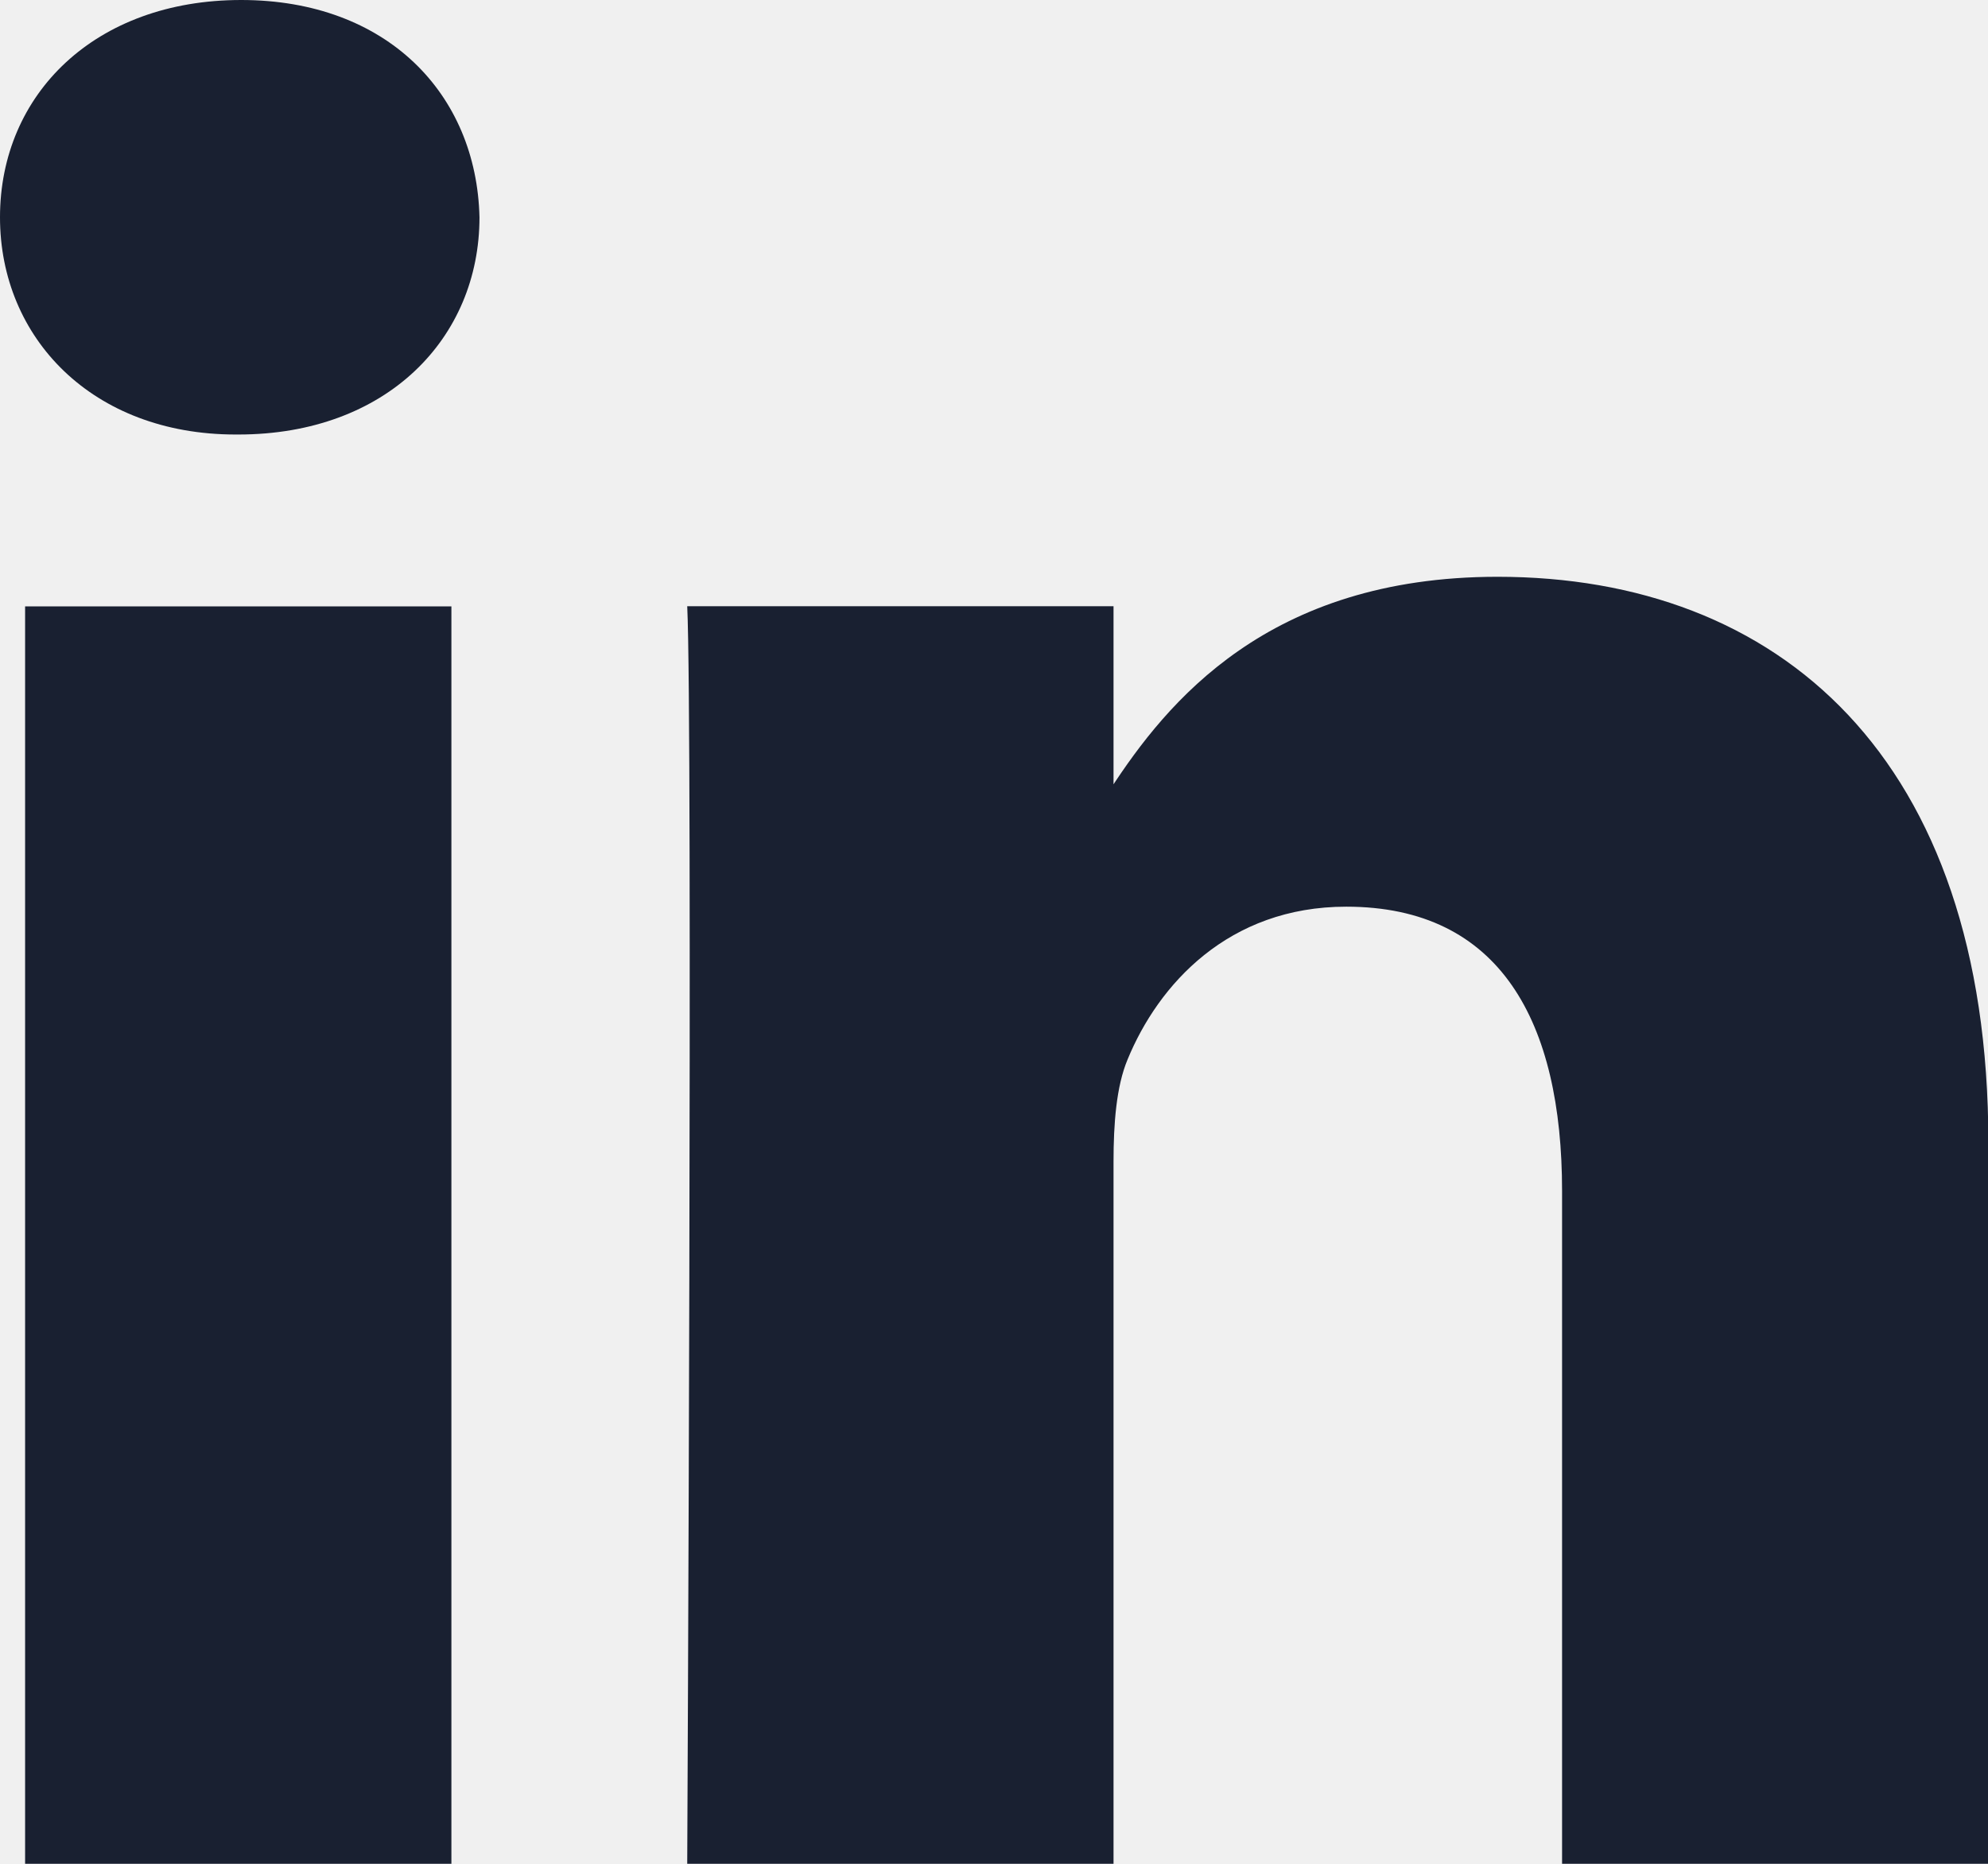
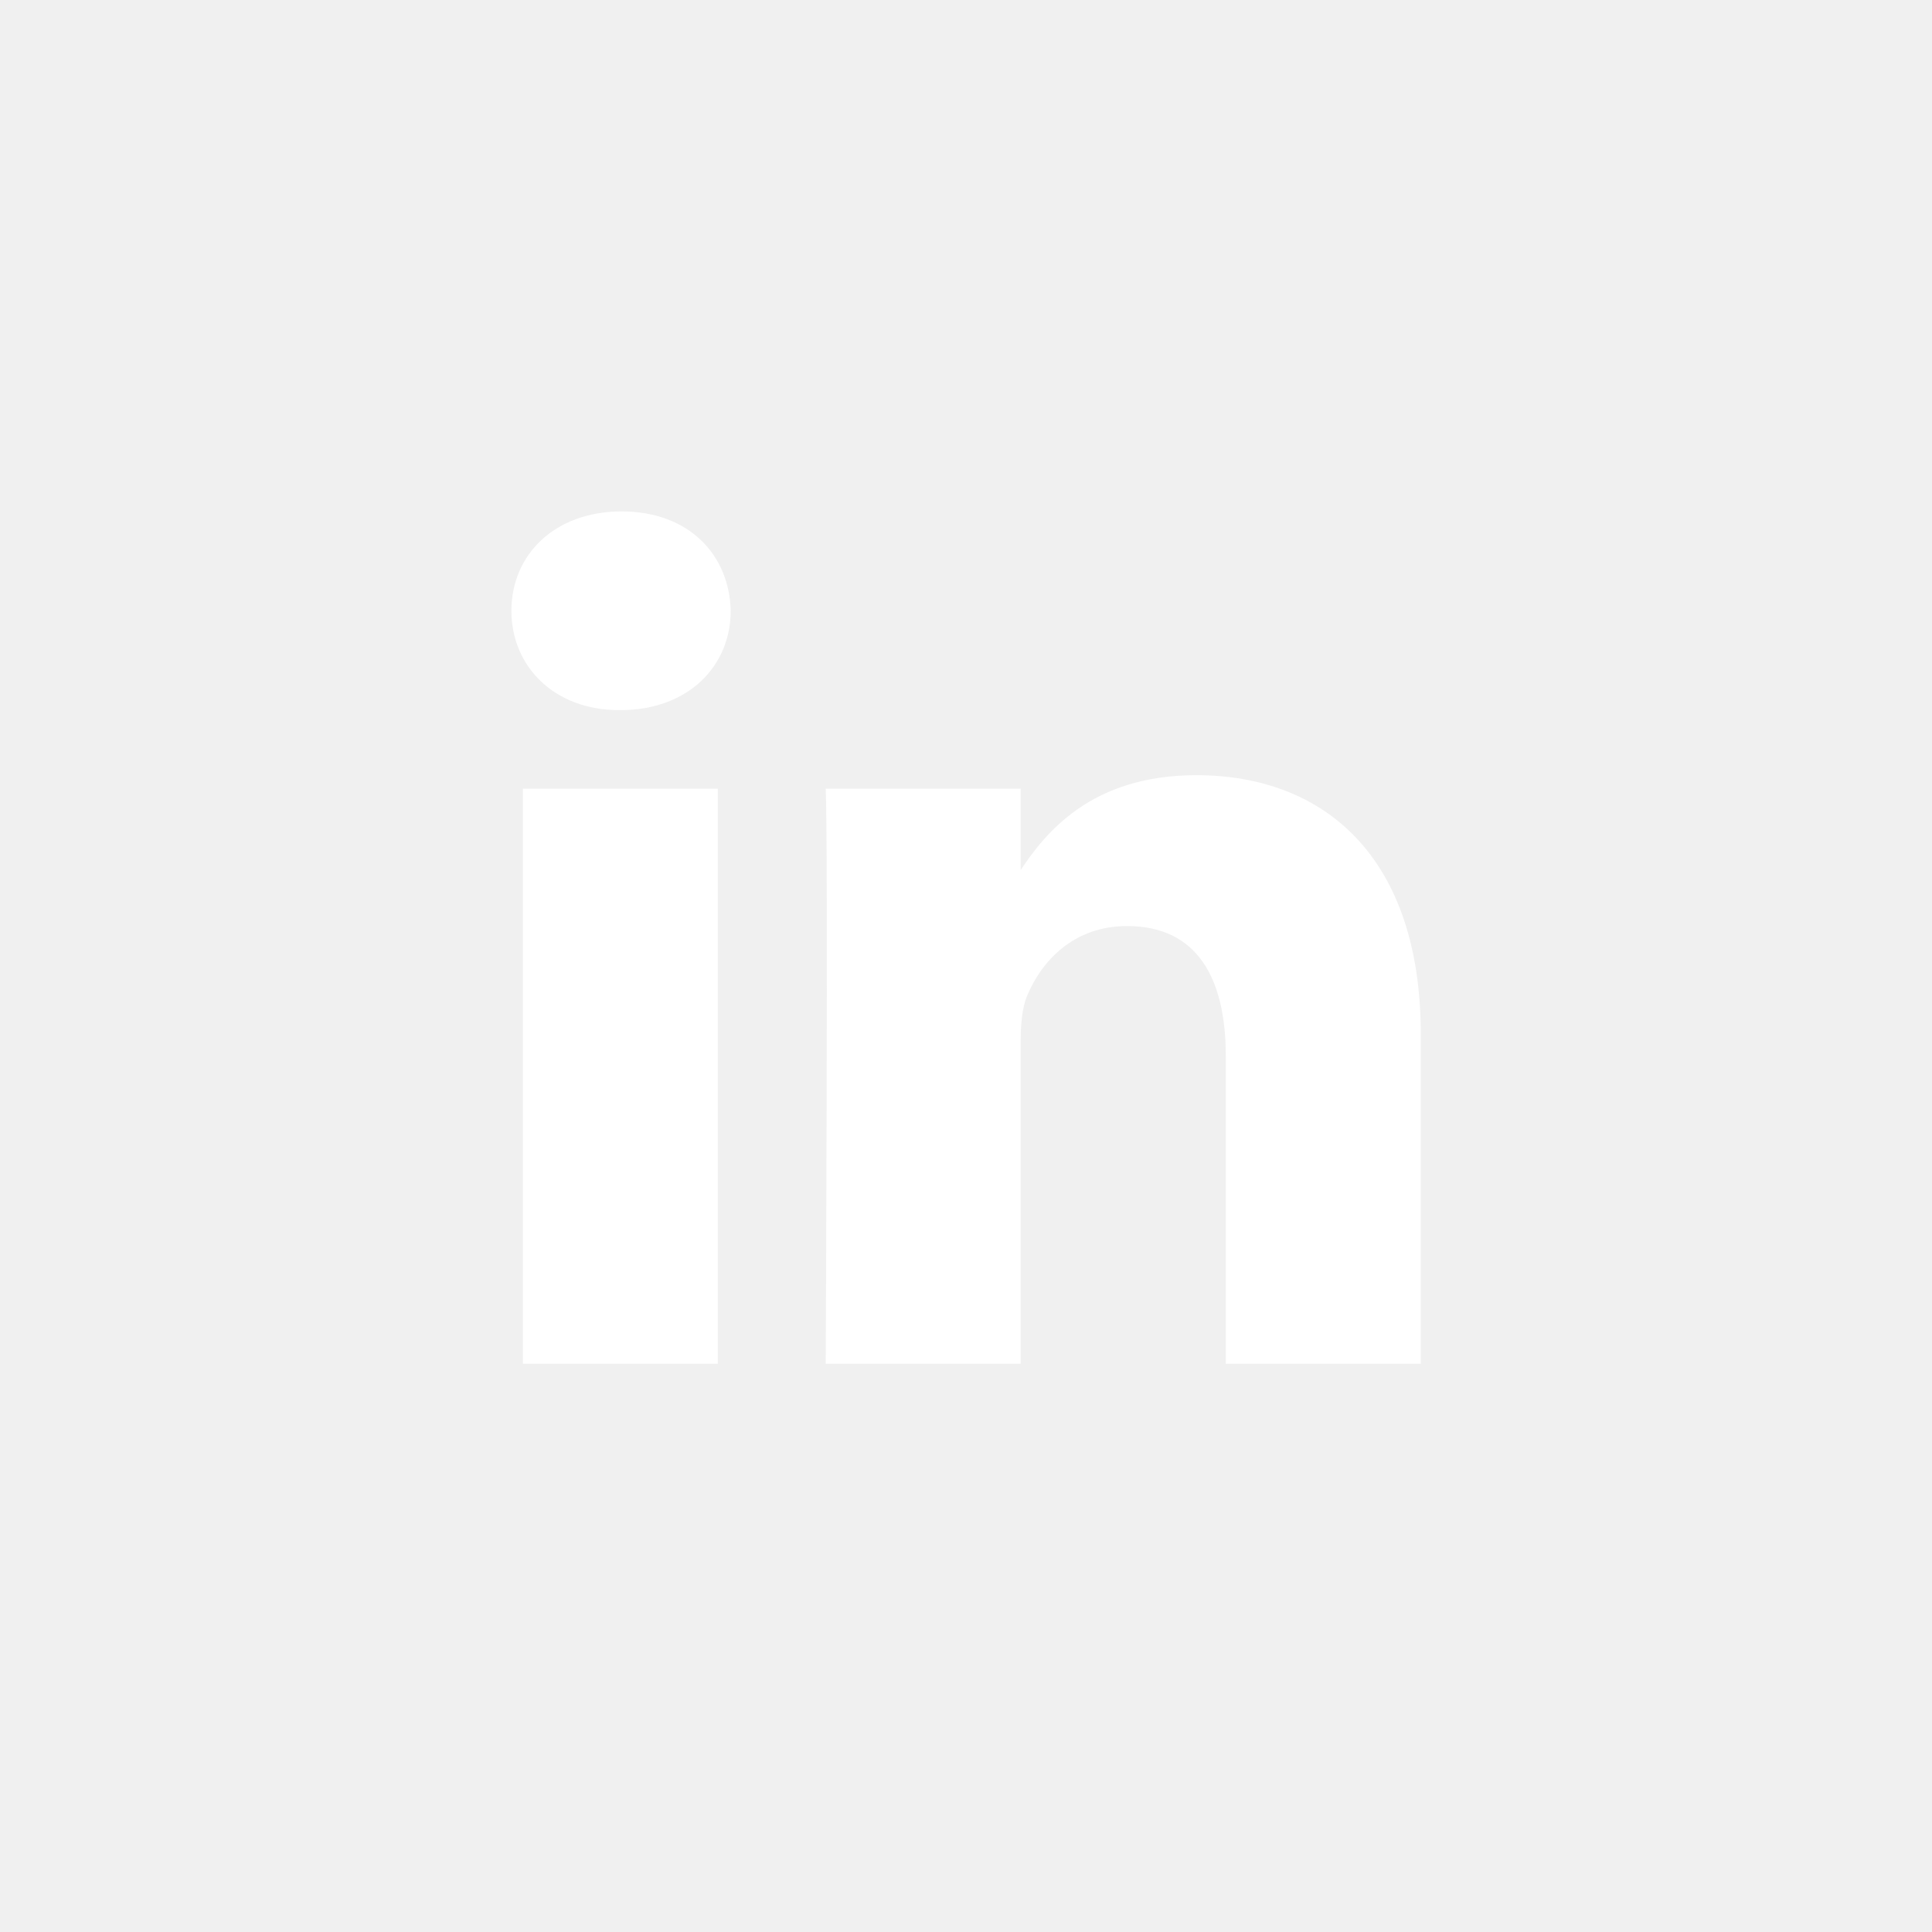
- <svg xmlns="http://www.w3.org/2000/svg" width="16" height="15" viewBox="0 0 16 15" fill="none">
-   <g clip-path="url(#clip0_2057_12308)">
-     <path d="M3.633 15V4.88H0.202V15H3.633ZM1.918 3.497C3.114 3.497 3.859 2.72 3.859 1.749C3.836 0.756 3.114 0 1.941 0C0.767 0 0 0.756 0 1.749C0 2.72 0.744 3.497 1.896 3.497H1.918H1.918ZM5.531 15H8.962V9.348C8.962 9.046 8.984 8.744 9.075 8.527C9.323 7.923 9.887 7.297 10.835 7.297C12.076 7.297 12.572 8.225 12.572 9.586V15H16.003V9.197C16.003 6.088 14.31 4.642 12.053 4.642C10.203 4.642 9.39 5.656 8.939 6.347H8.962V4.879H5.531C5.576 5.829 5.531 15 5.531 15L5.531 15Z" fill="#192031" />
+ <svg xmlns="http://www.w3.org/2000/svg" width="34" height="34" viewBox="0 0 34 34" fill="none">
+   <g clip-path="url(#clip0_5219_4933)">
+     <path d="M12.633 24V13.88H9.202V24H12.633ZM10.918 12.497C12.114 12.497 12.859 11.72 12.859 10.749C12.836 9.755 12.114 9 10.941 9C9.767 9 9 9.756 9 10.749C9 11.72 9.744 12.497 10.896 12.497H10.918H10.918ZM14.531 24H17.962V18.348C17.962 18.046 17.984 17.744 18.075 17.527C18.323 16.923 18.887 16.297 19.834 16.297C21.076 16.297 21.572 17.225 21.572 18.586V24H25.003V18.197C25.003 15.088 23.31 13.642 21.053 13.642C19.203 13.642 18.39 14.656 17.939 15.347H17.962V13.879H14.531C14.576 14.829 14.531 24 14.531 24L14.531 24Z" fill="white" />
  </g>
  <defs>
-     <clipPath id="clip0_2057_12308">
-       <rect width="16" height="15" fill="white" />
+     <clipPath id="clip0_5219_4933">
+       <rect width="16" height="15" fill="white" transform="translate(9 9)" />
    </clipPath>
  </defs>
</svg>
